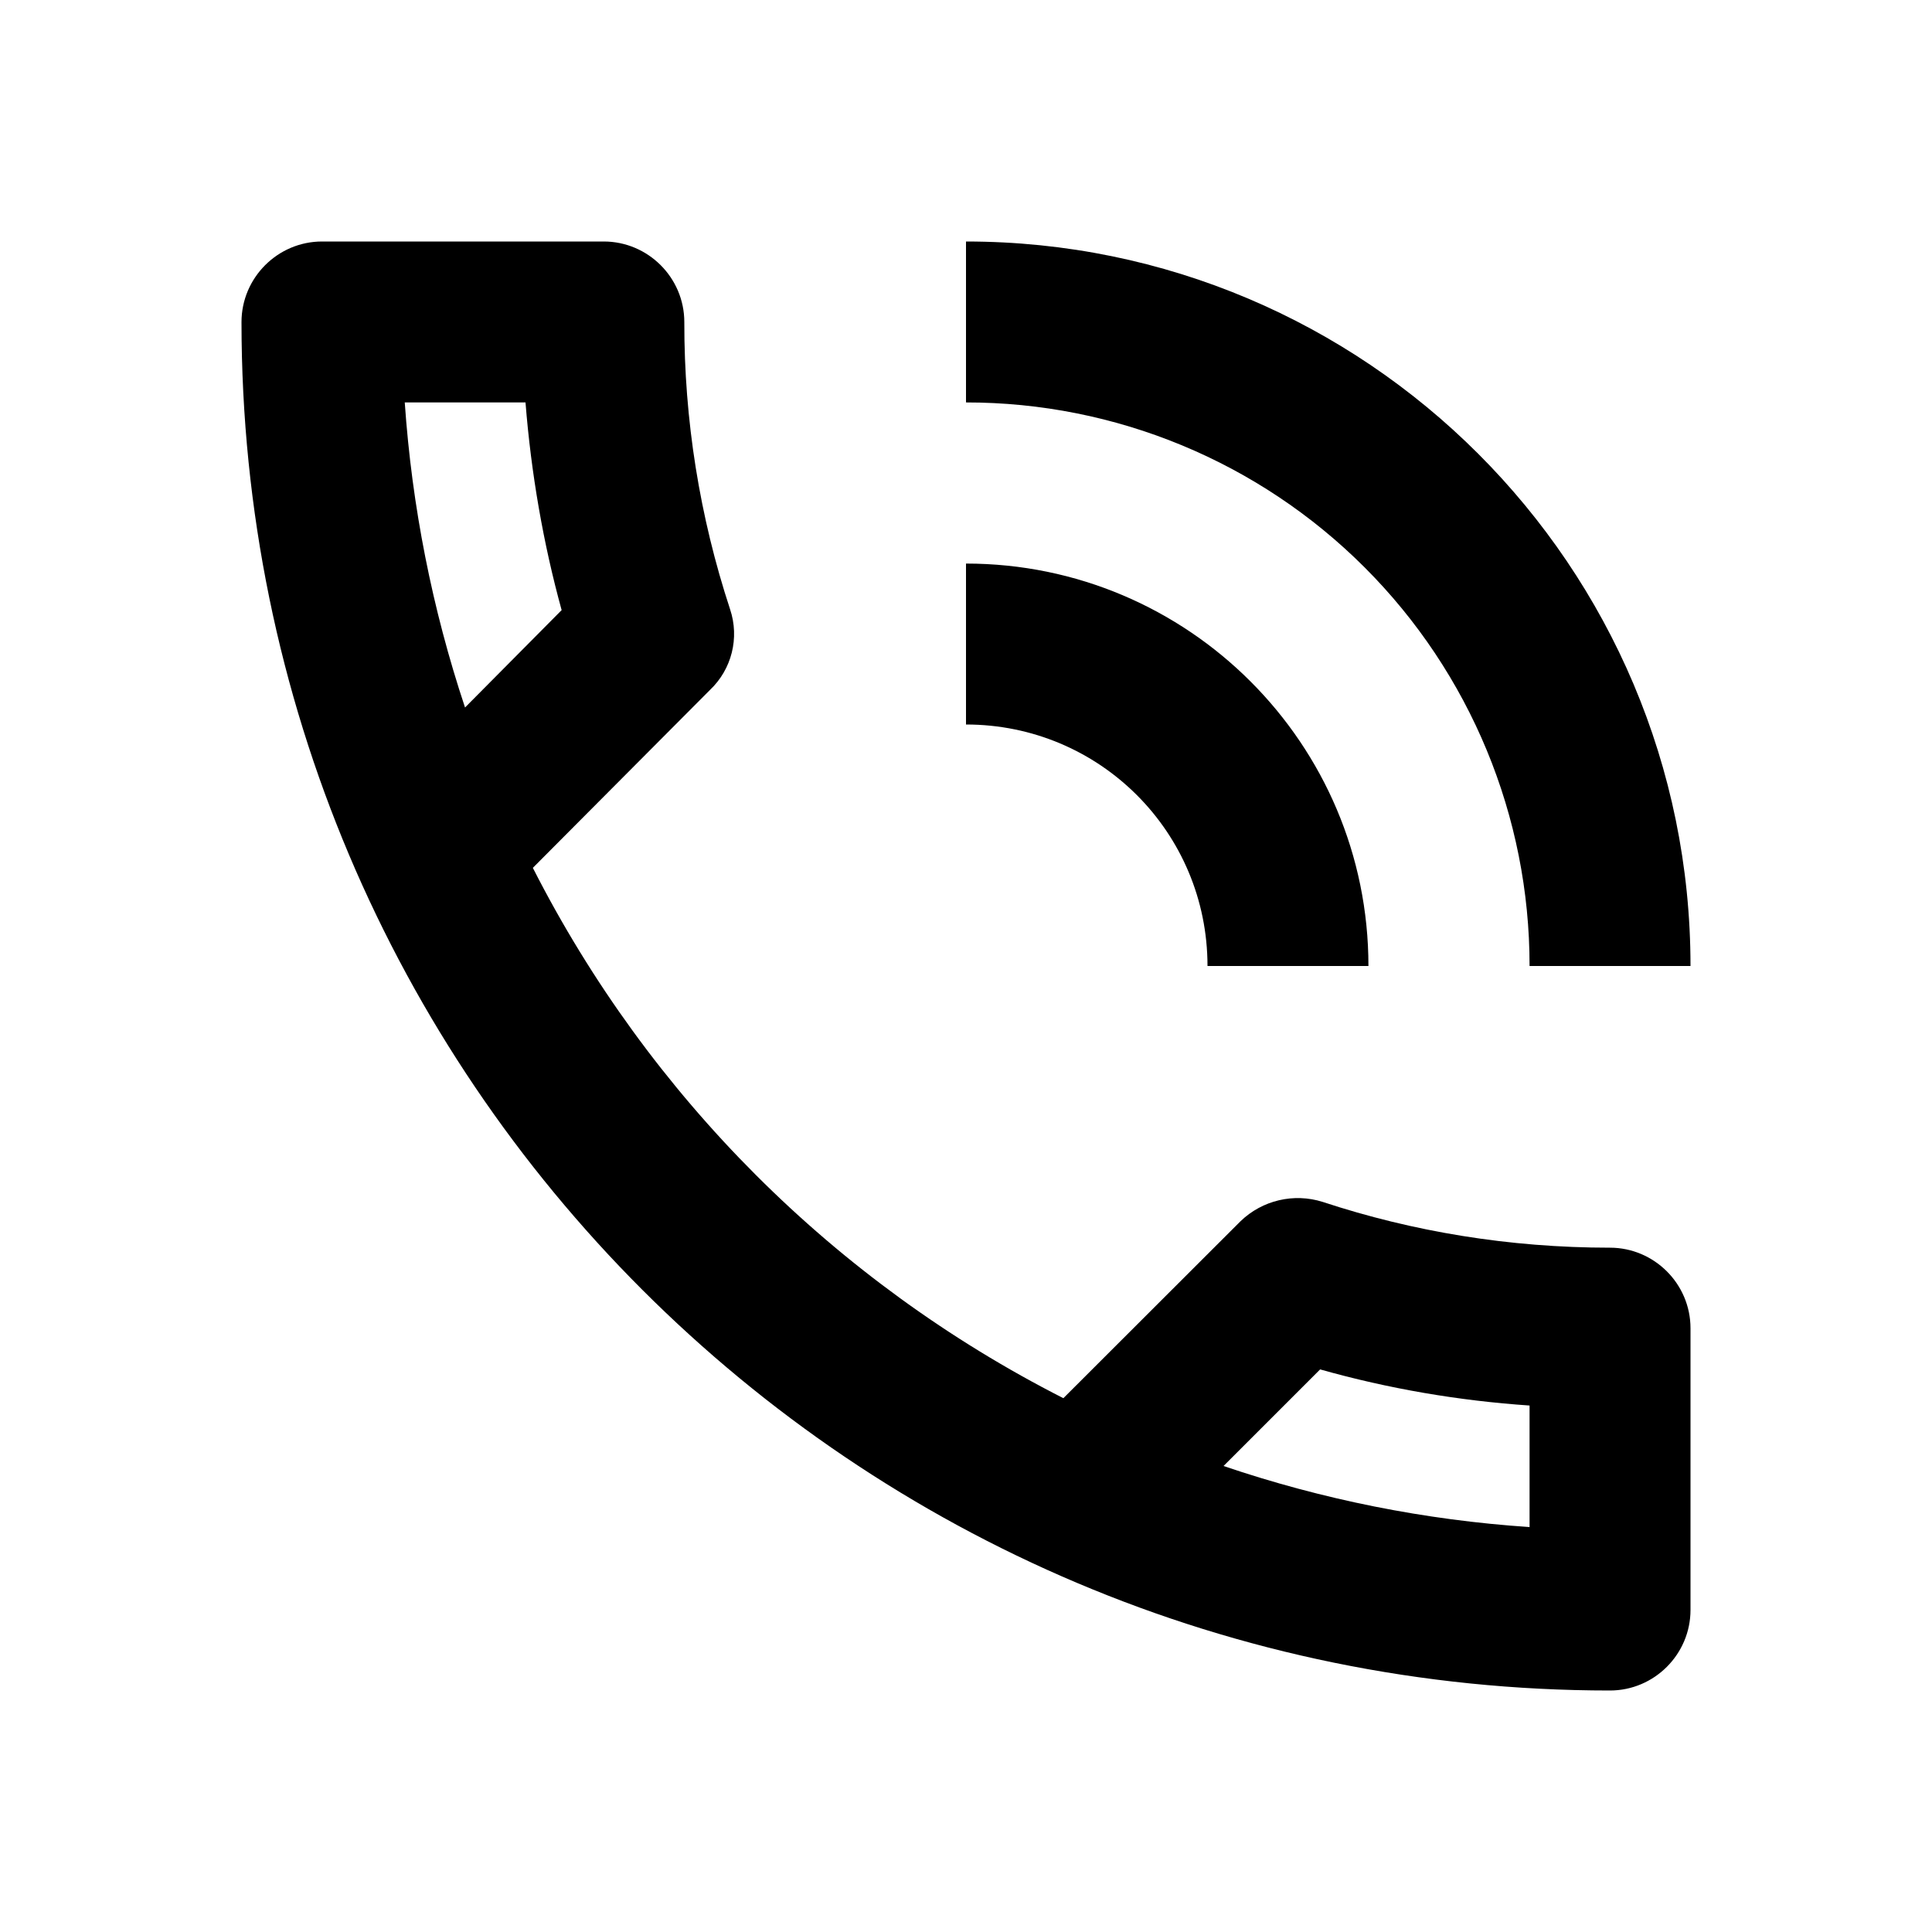
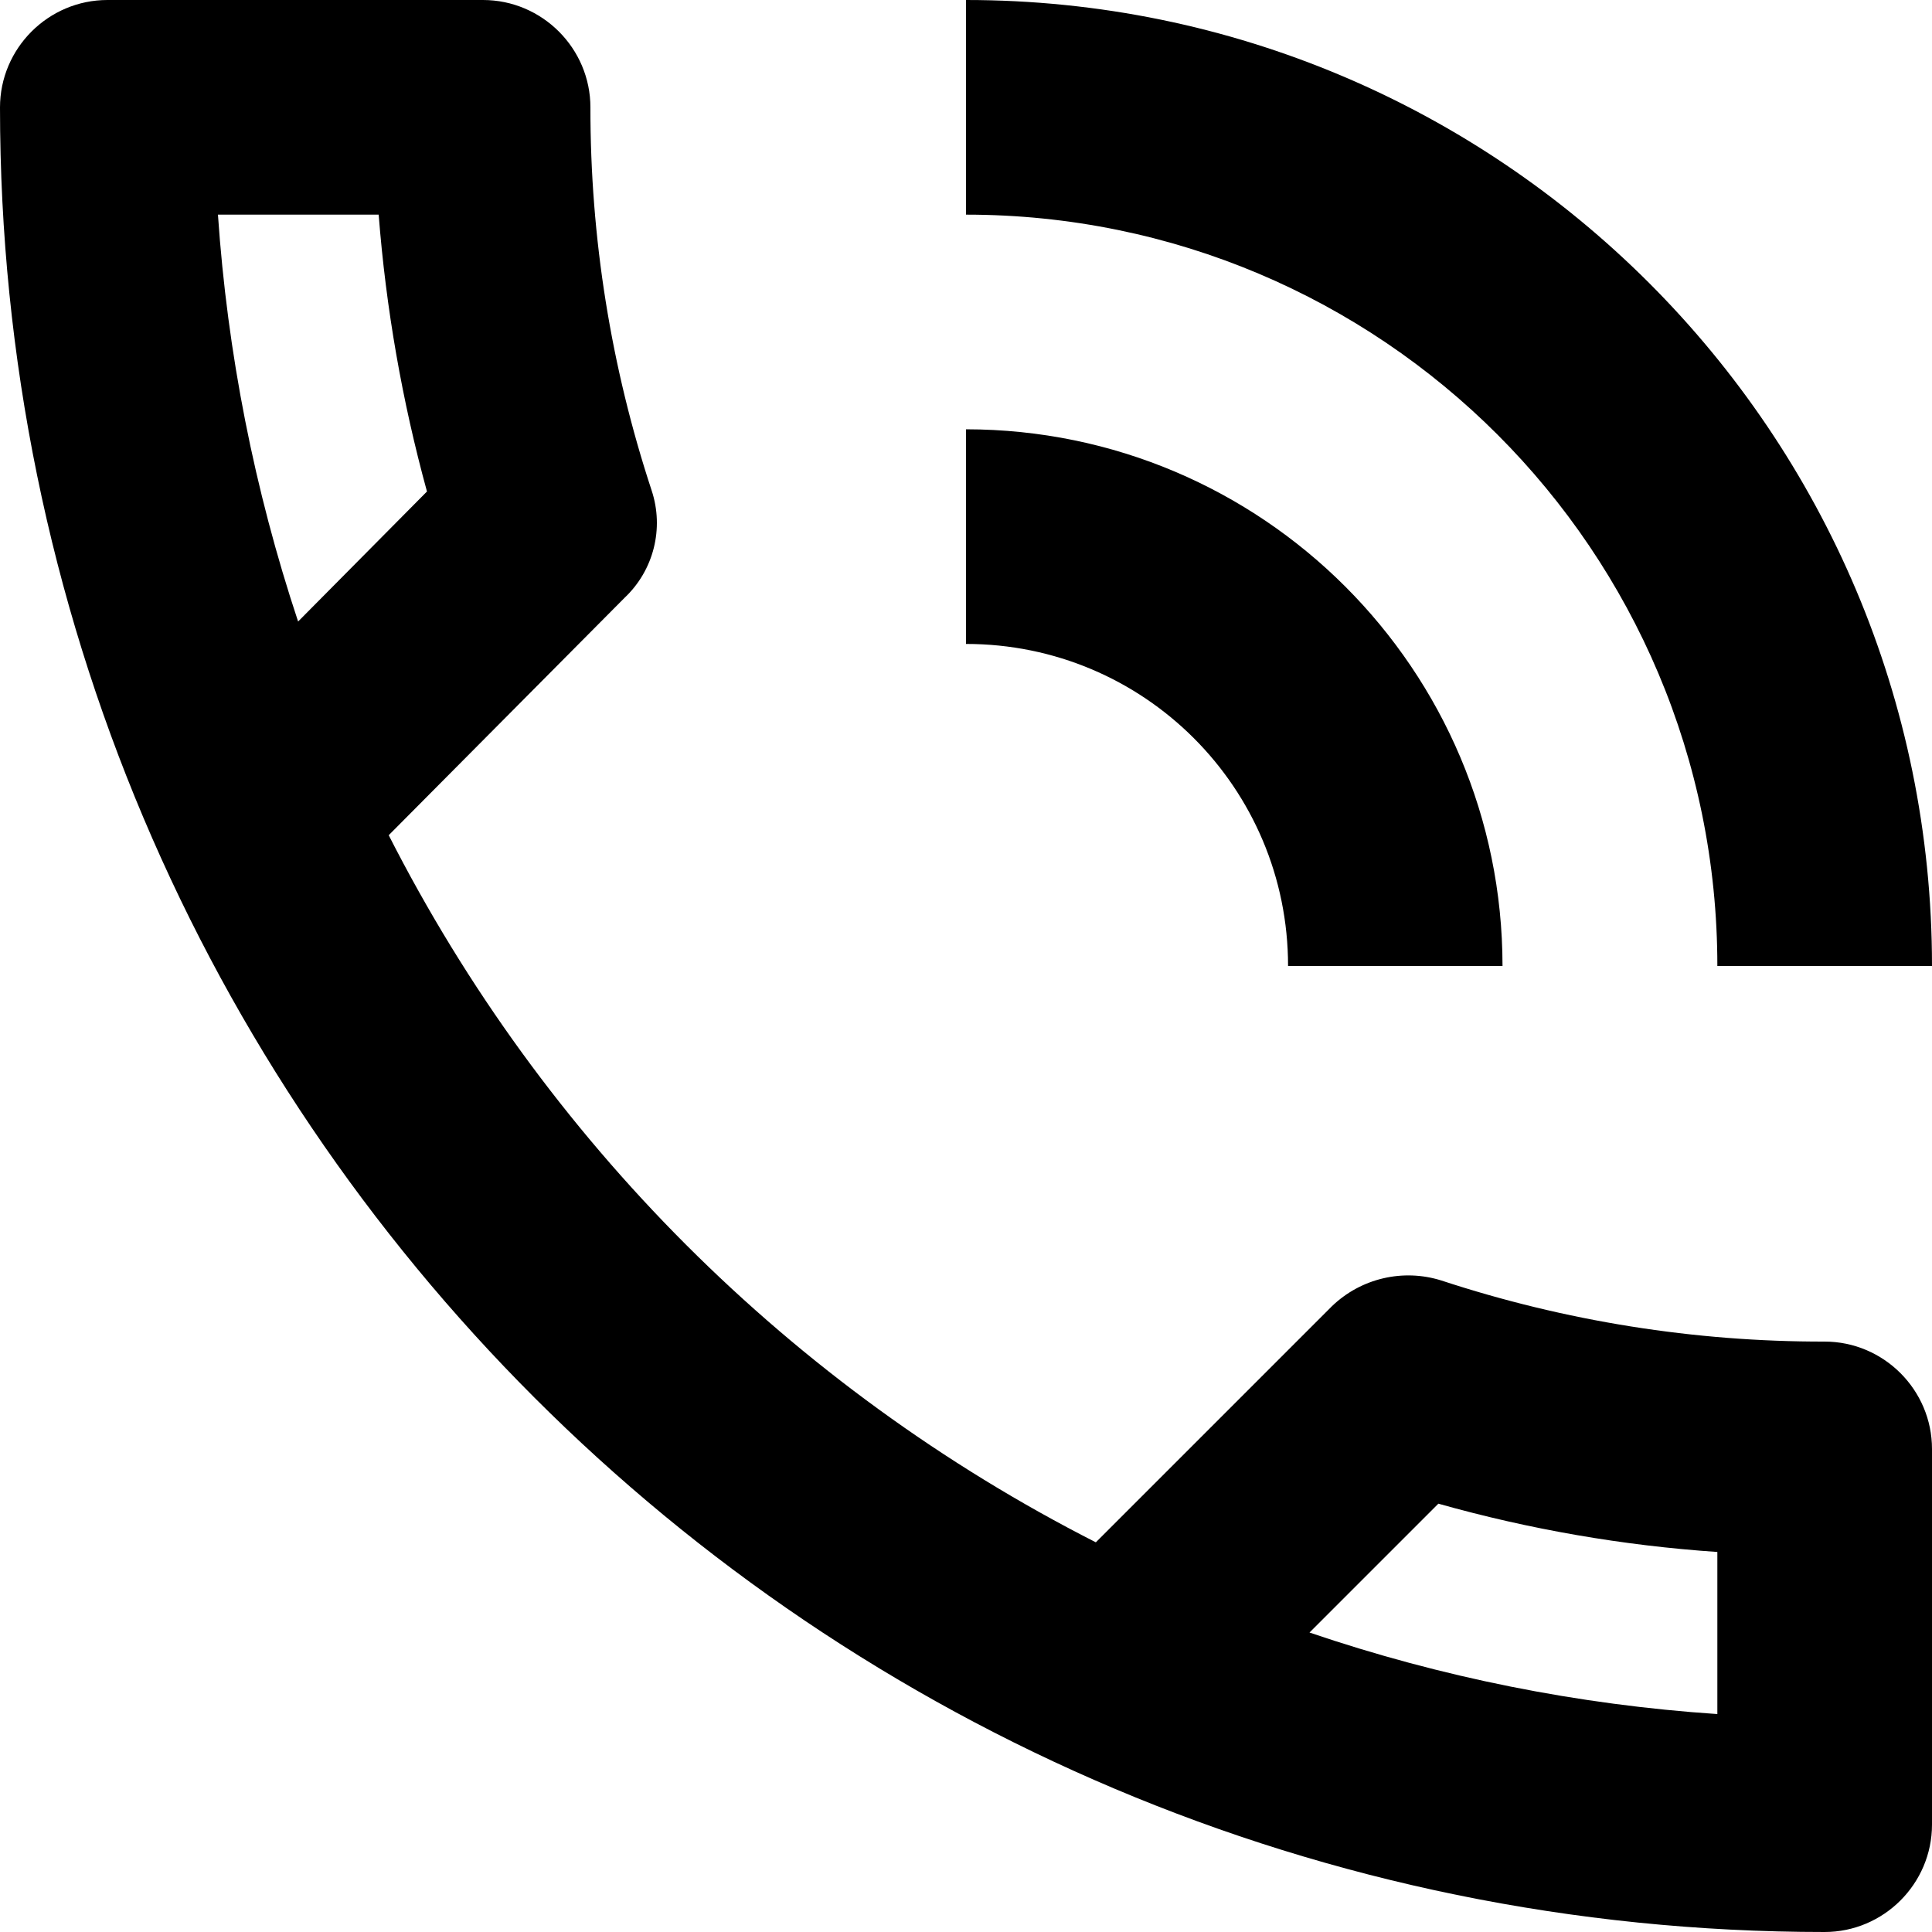
<svg xmlns="http://www.w3.org/2000/svg" viewBox="0 0 1000 1000">
-   <path fill-rule="evenodd" d="M625 500h83.3c0-115-93.3-208.3-208.3-208.3V375c69.2 0 125 55.8 125 125zm166.7 0H875c0-207-168-375-375-375v83.3A291.5 291.5 0 0 1 791.7 500zm41.6 145.8c-52 0-102-8.3-148.7-23.7a42.7 42.7 0 0 0-42.5 10l-91.7 91.6a626.9 626.9 0 0 1-274.6-274.5l91.7-92.1a40 40 0 0 0 10.4-41.7 473.3 473.3 0 0 1-23.7-148.7c0-23-18.8-41.7-41.7-41.7H166.7c-23 0-41.7 18.8-41.7 41.7C125 557.9 442 875 833.3 875c23 0 41.7-18.8 41.7-41.7V687.5c0-23-18.8-41.7-41.7-41.7zM209.6 208.3H272c2.9 36.7 9.2 73 18.7 107.5l-50 50.4a639.5 639.5 0 0 1-31.2-157.9zm582 582.1a620.9 620.9 0 0 1-158.3-31.6l50-50c35.4 10 71.7 16.2 108.4 18.7v63z" clip-rule="evenodd" />
+   <path fill-rule="evenodd" d="M666.7 500h111A277.9 277.9 0 0 0 500 222.2v111.1c92.2 0 166.7 74.5 166.7 166.7zm222.2 0H1000A500 500 0 0 0 500 0v111.1c215 0 388.9 173.9 388.9 388.9zm55.5 194.4a631.1 631.1 0 0 1-198.3-31.6 57 57 0 0 0-56.7 13.3L567.2 798.3a835.9 835.9 0 0 1-366-366l122.1-122.9a53.3 53.3 0 0 0 14-55.5 631.1 631.1 0 0 1-31.7-198.3C305.6 25 280.6 0 250 0H55.6C25 0 0 25 0 55.6A944.4 944.4 0 0 0 944.4 1000c30.6 0 55.6-25 55.6-55.6V750c0-30.6-25-55.6-55.6-55.6zM112.8 111.1H196a765.9 765.9 0 0 0 25 143.3l-66.7 67.3A852.6 852.6 0 0 1 112.8 111zm776.1 776.1A827.9 827.9 0 0 1 677.8 845l66.7-66.7a708.5 708.5 0 0 0 144.4 25v84z" clip-rule="evenodd" />
</svg>
